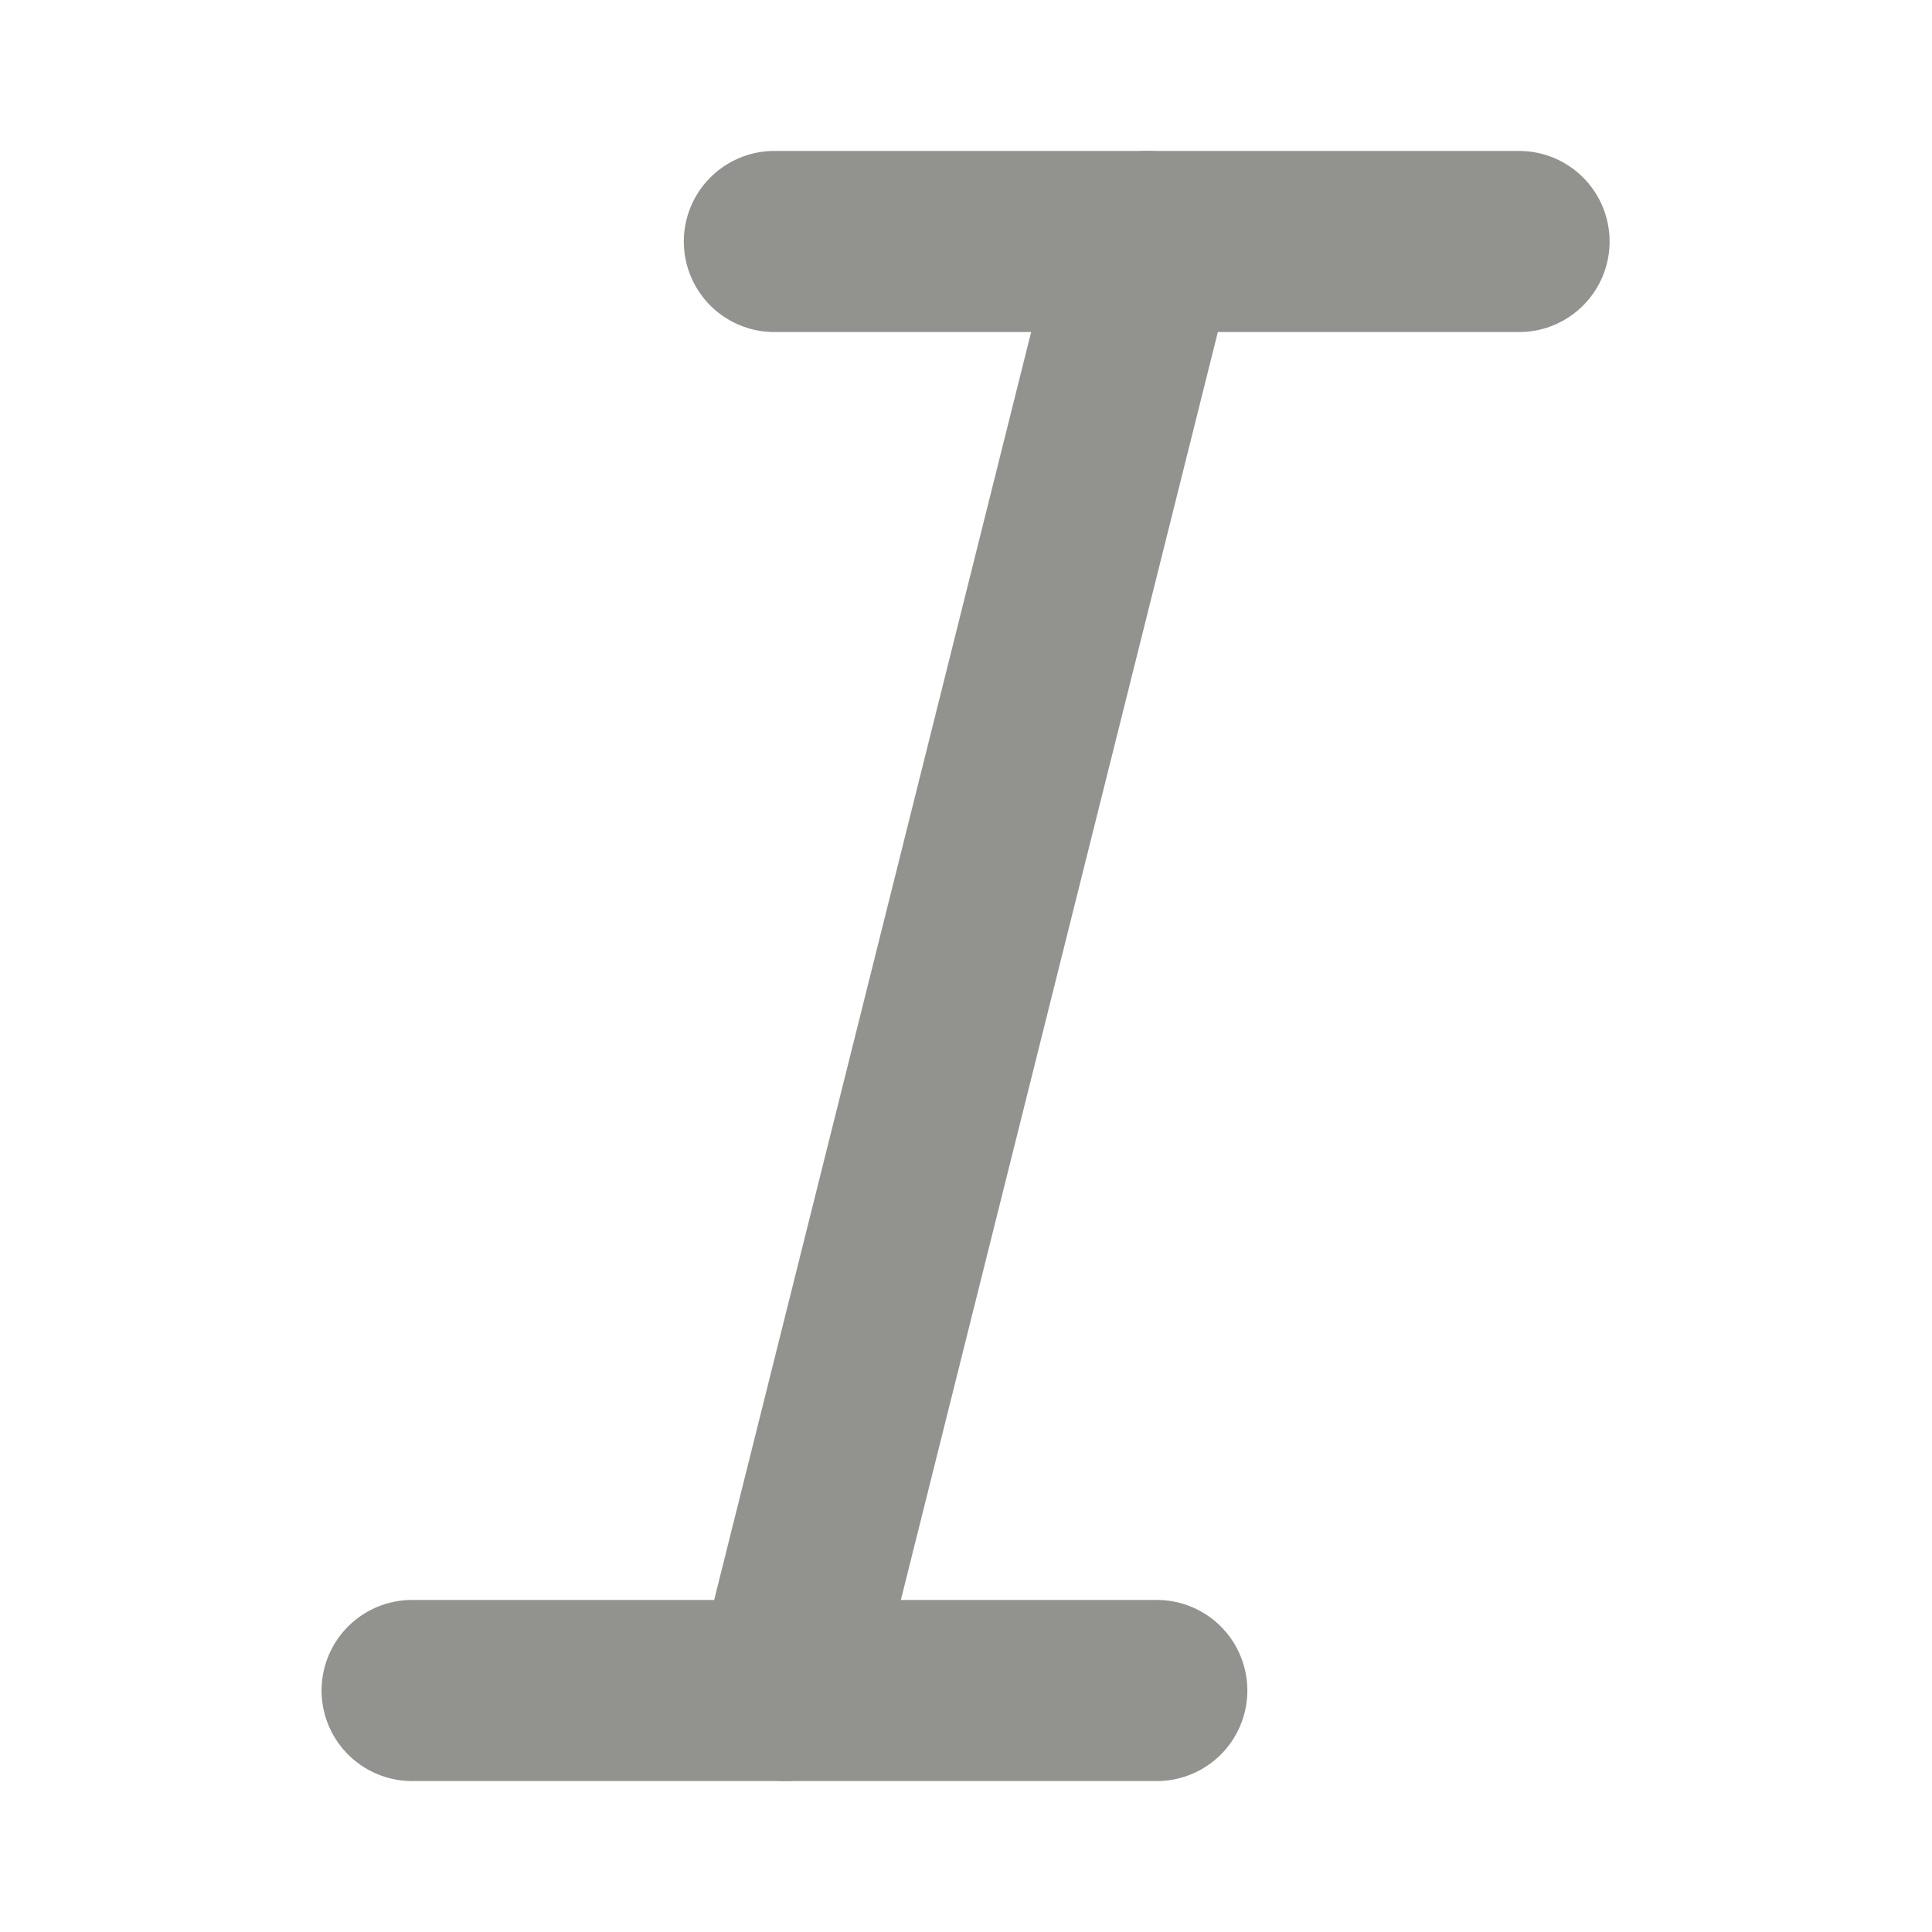
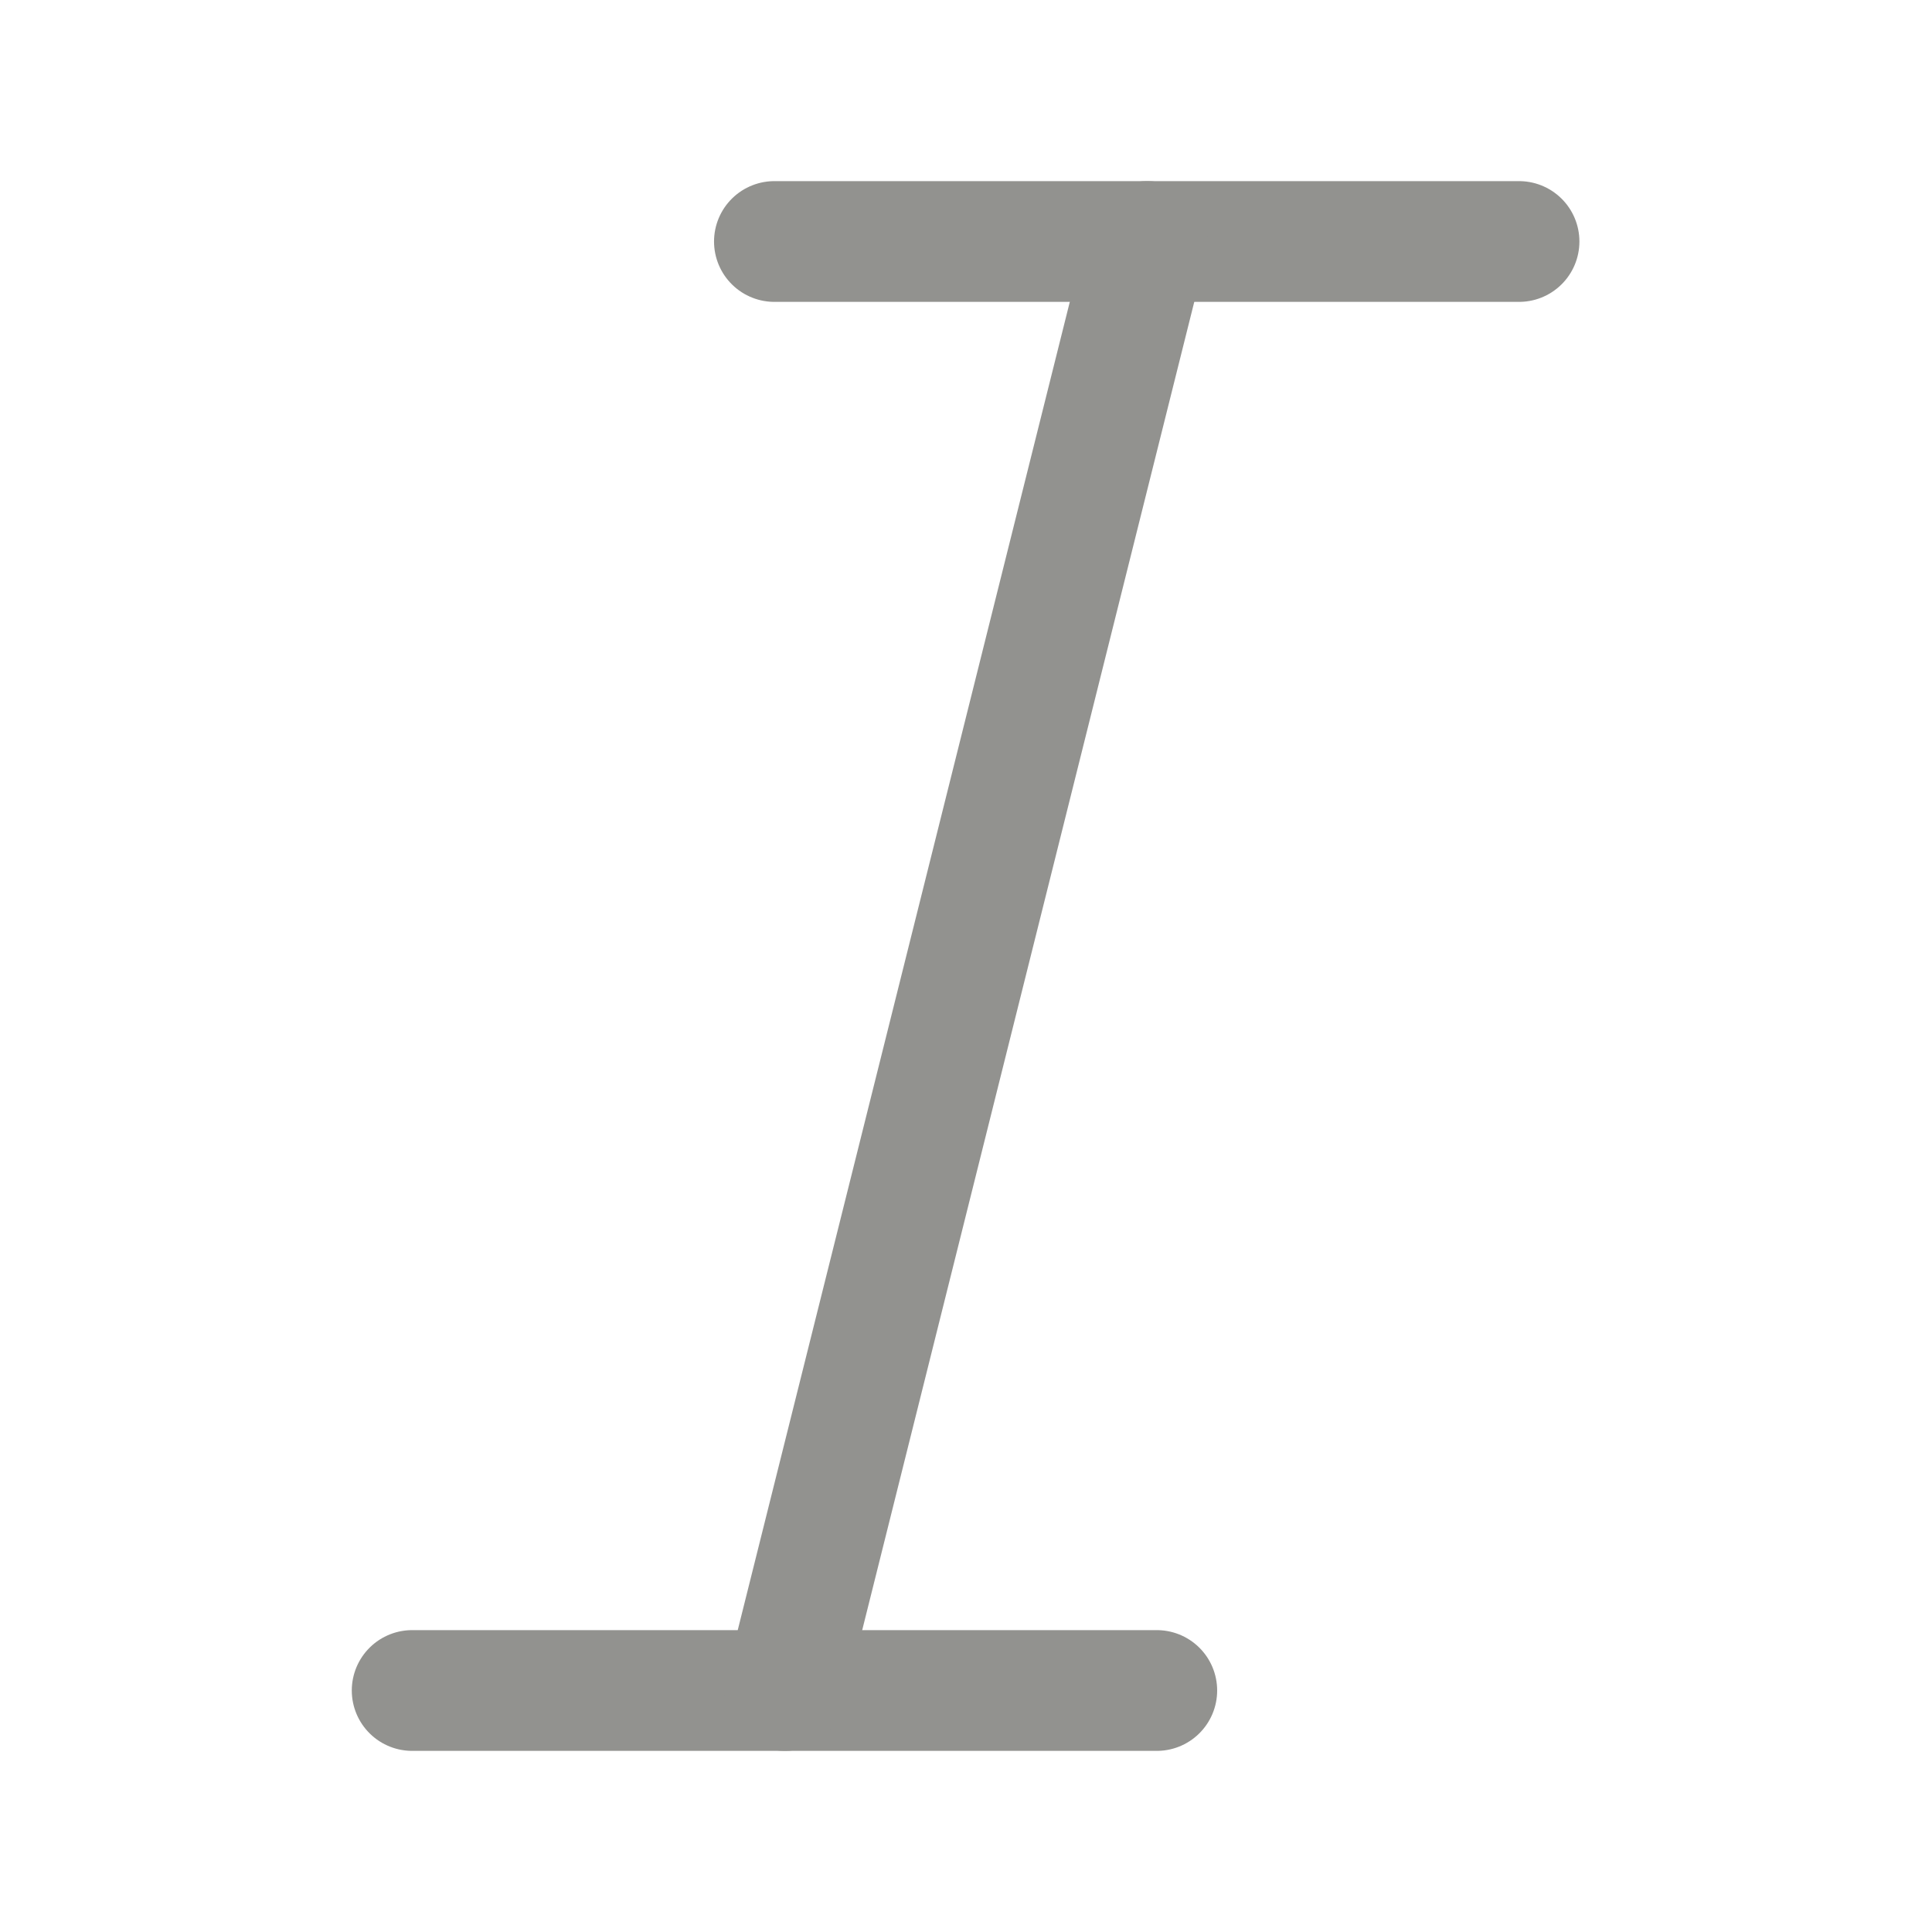
- <svg xmlns="http://www.w3.org/2000/svg" id="text-italic" width="16" height="16" viewBox="0 0 16 16">
-   <path id="Vector" d="M0,0H6.167" transform="translate(6.413 2)" fill="none" stroke="#92928f" stroke-linecap="round" stroke-linejoin="round" stroke-width="1.5" />
-   <path id="Vector-2" data-name="Vector" d="M0,0H6.167" transform="translate(3.413 14)" fill="none" stroke="#92928f" stroke-linecap="round" stroke-linejoin="round" stroke-width="1.5" />
-   <path id="Vector-3" data-name="Vector" d="M3,0,0,12" transform="translate(6.5 2)" fill="none" stroke="#92928f" stroke-linecap="round" stroke-linejoin="round" stroke-width="1.5" />
-   <path id="Vector-4" data-name="Vector" d="M0,0H16V16H0Z" transform="translate(16 16) rotate(180)" fill="none" opacity="0" />
+ <svg xmlns="http://www.w3.org/2000/svg" width="24" height="24" viewBox="0 0 24 24" fill="none">
+   <path d="M9.62 3H18.87" stroke="#92928f" stroke-width="1.5" stroke-linecap="round" stroke-linejoin="round" />
+   <path d="M5.12 21H14.37" stroke="#92928f" stroke-width="1.5" stroke-linecap="round" stroke-linejoin="round" />
+   <path d="M14.25 3L9.75 21" stroke="#92928f" stroke-width="1.5" stroke-linecap="round" stroke-linejoin="round" />
</svg>
